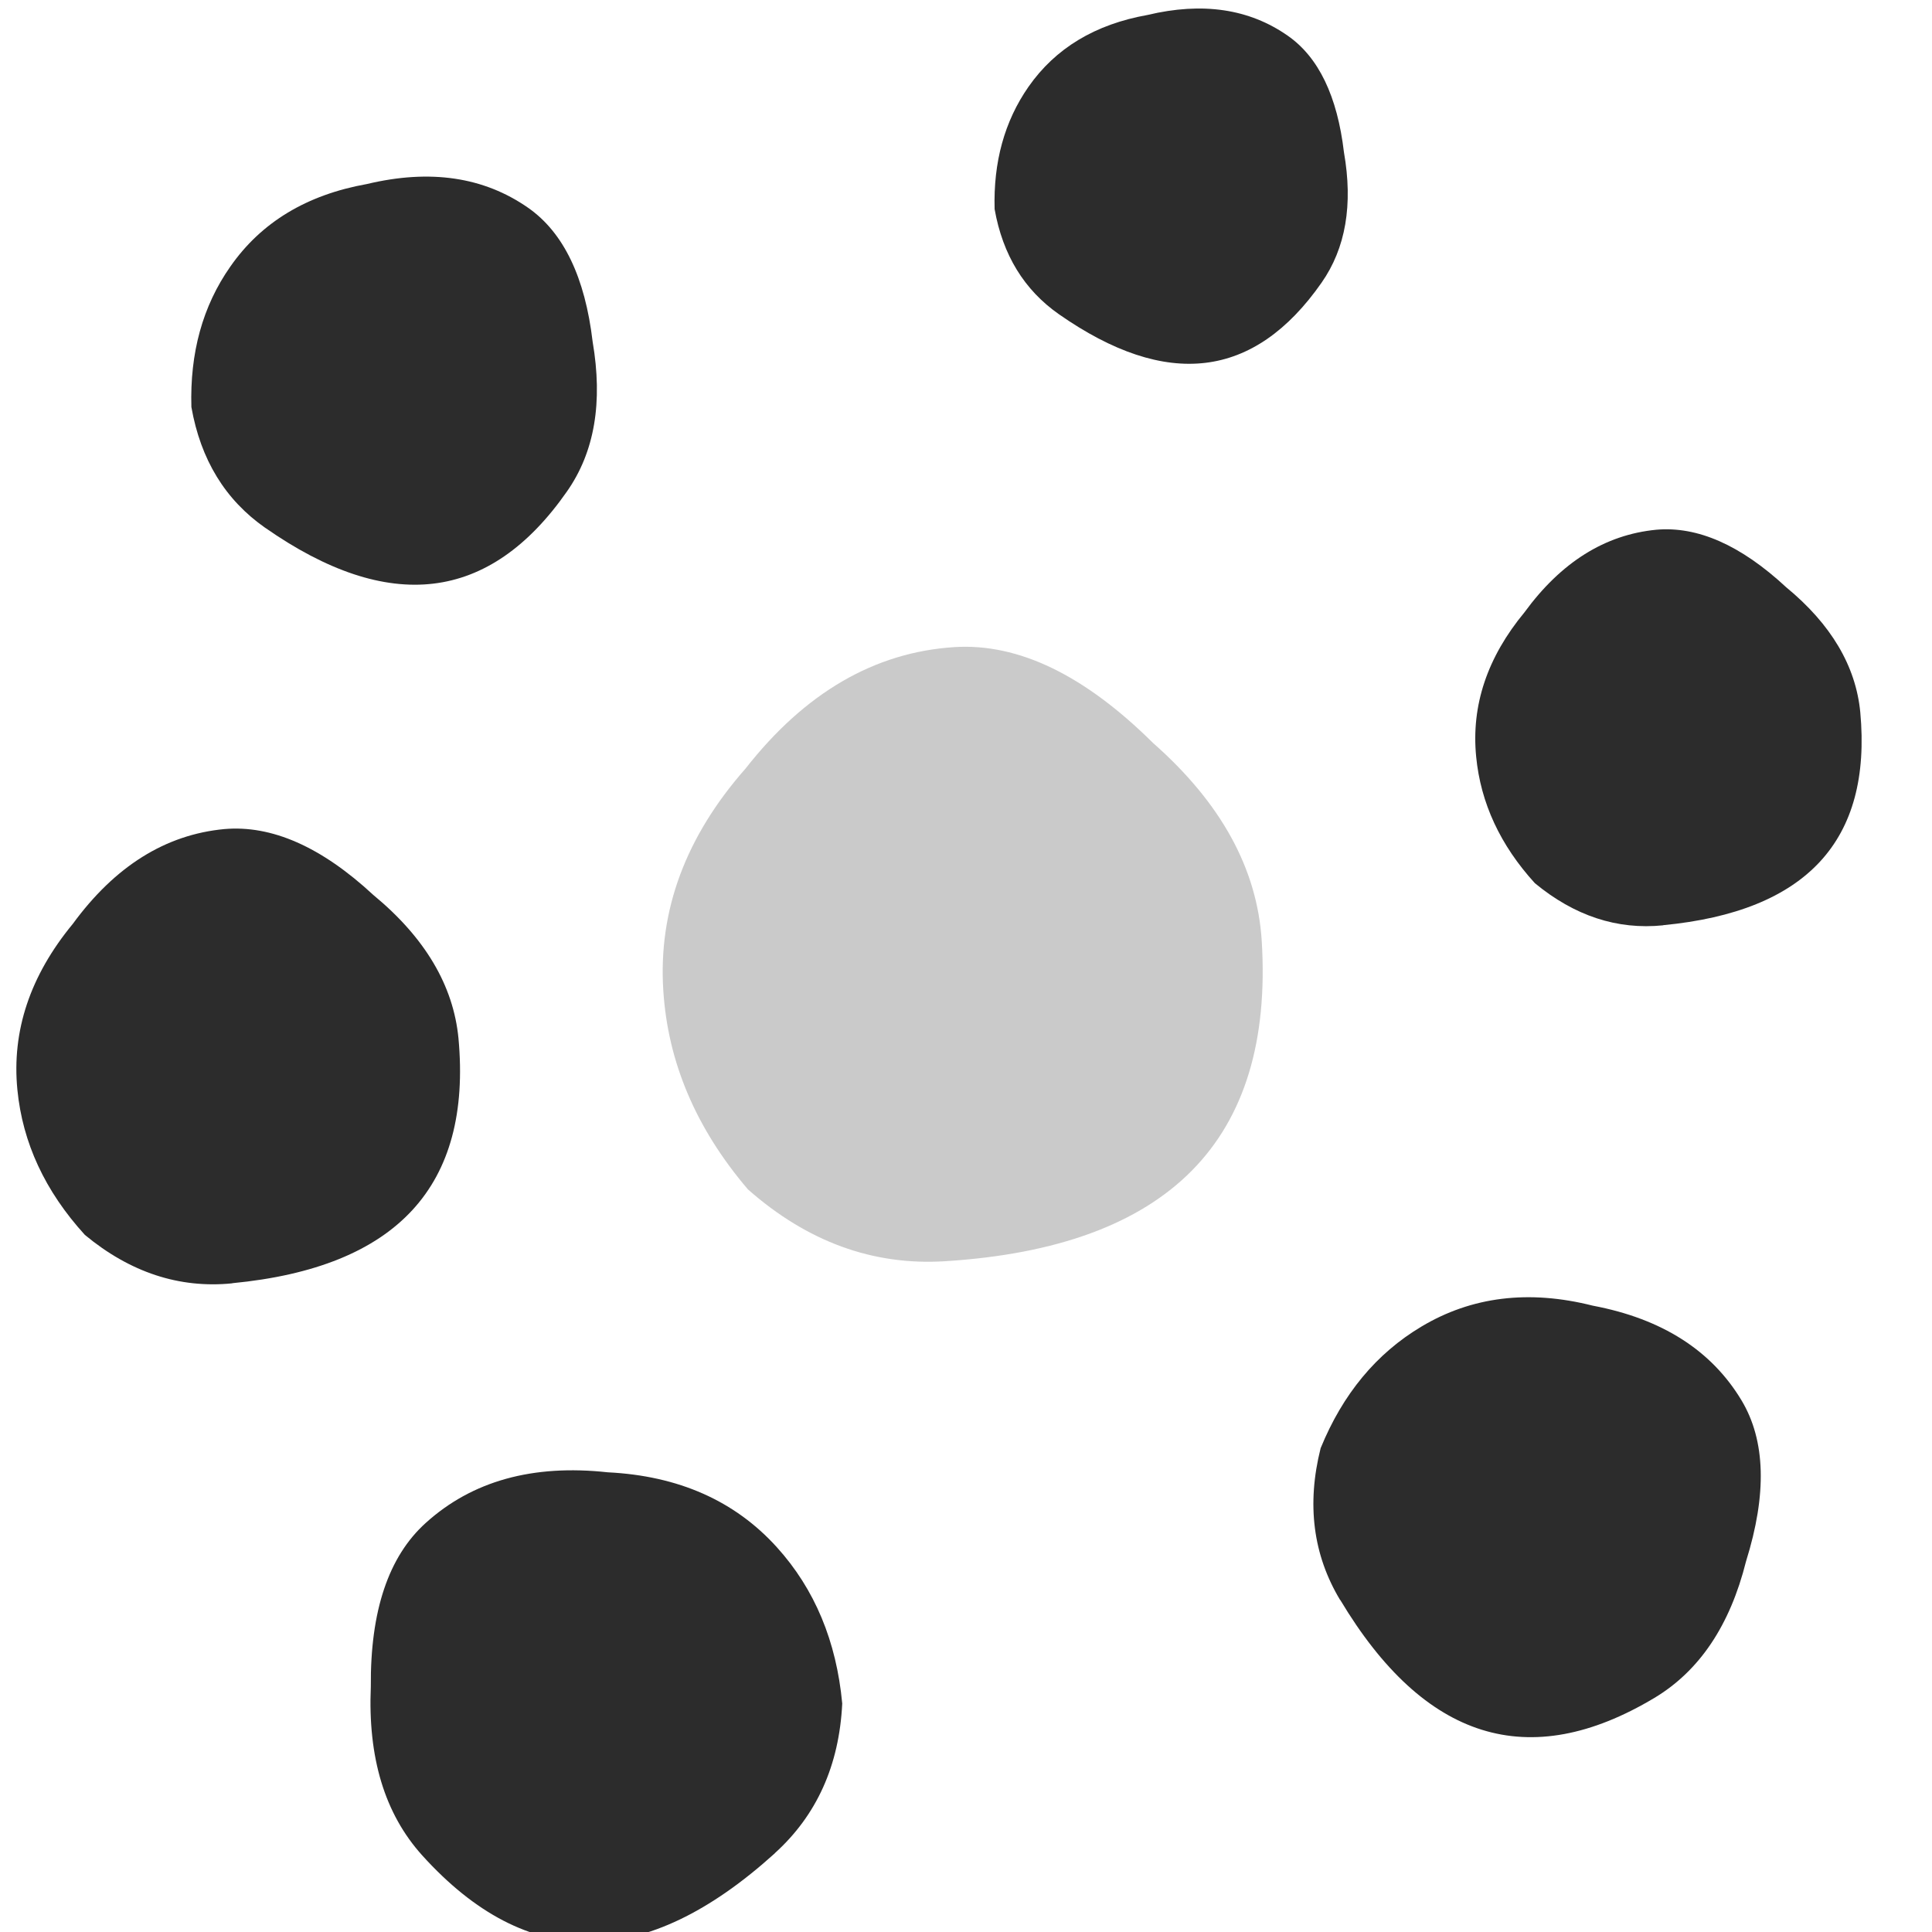
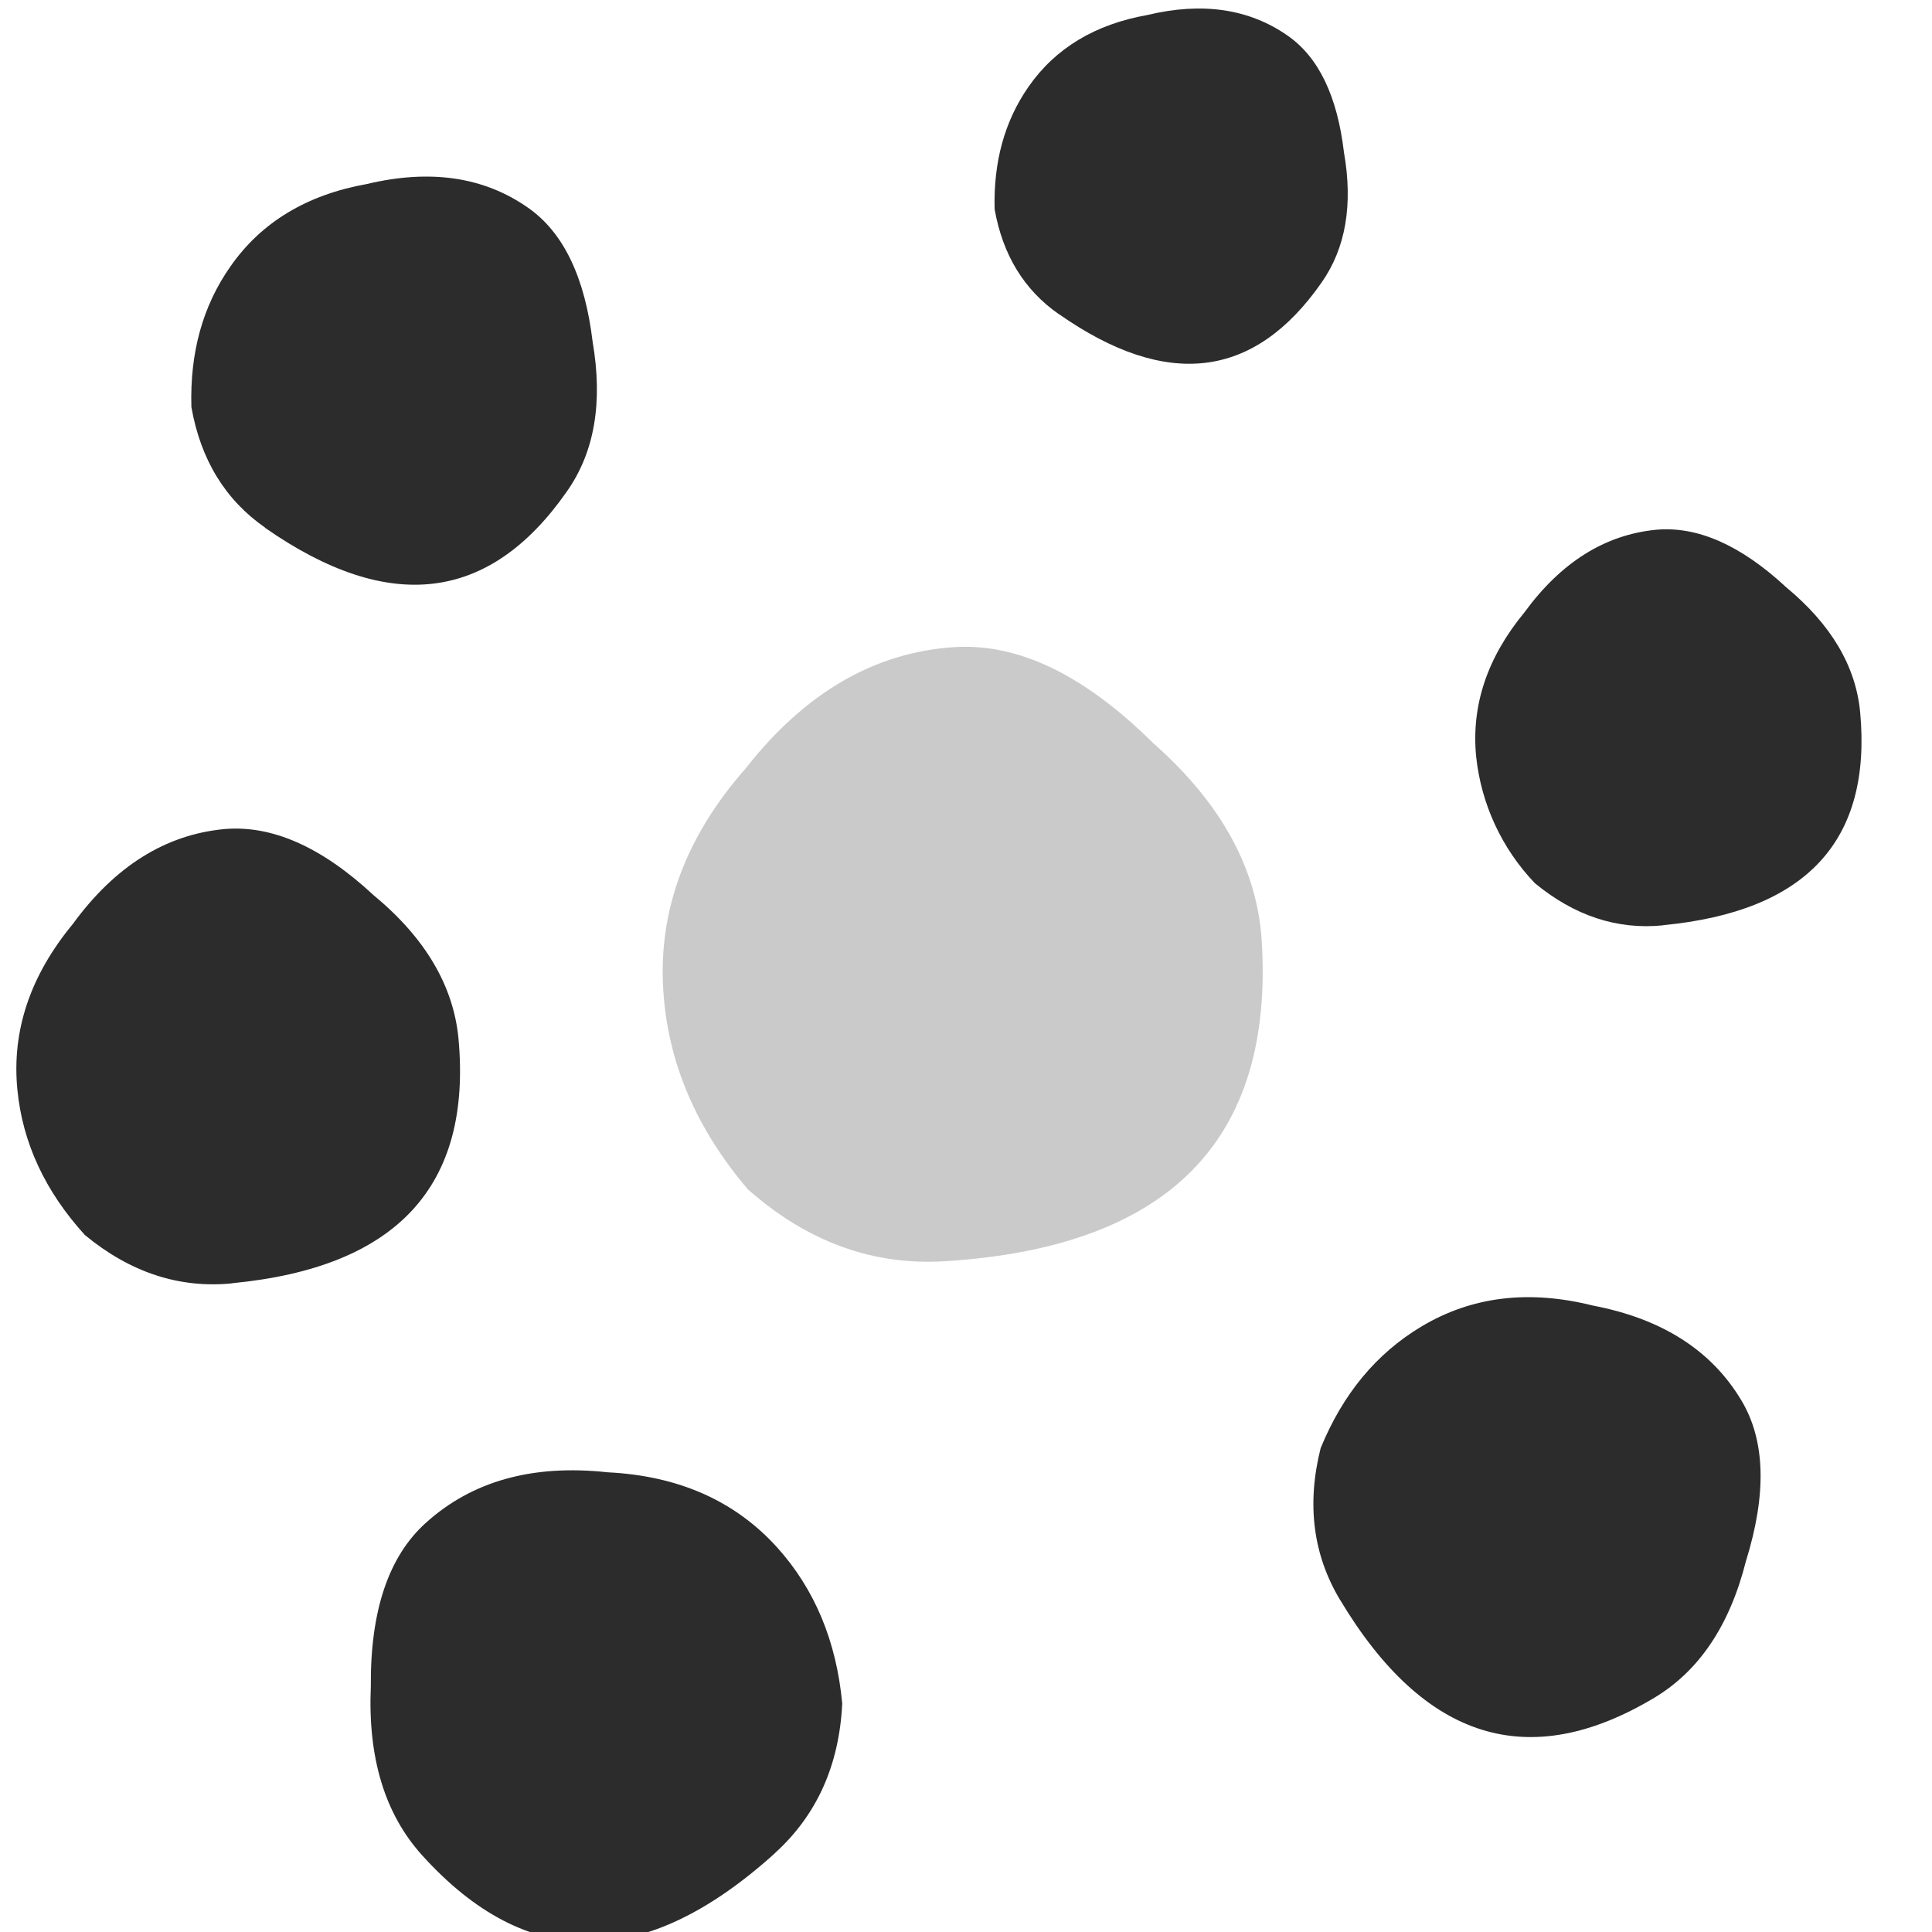
- <svg xmlns="http://www.w3.org/2000/svg" width="16" height="16" version="1.1" id="svg881">
-   <defs id="defs885" />
-   <path d="M 7.825,10.445 C 7.23,10.482 6.686,10.284 6.194,9.85 5.764,9.346 5.53,8.796 5.493,8.2 5.451,7.539 5.679,6.927 6.175,6.364 6.667,5.736 7.244,5.401 7.905,5.359 8.435,5.326 8.982,5.591 9.549,6.153 10.112,6.649 10.411,7.194 10.449,7.79 10.552,9.444 9.678,10.329 7.826,10.445 Z" style="font-style:normal;font-variant:normal;font-weight:normal;font-stretch:normal;font-size:10.583px;line-height:125%;font-family:'Amatic SC';-inkscape-font-specification:'Amatic SC';letter-spacing:0px;word-spacing:0px;fill:#2c2c2c;fill-opacity:1;stroke:none;stroke-width:8.053px;stroke-linecap:butt;stroke-linejoin:miter;stroke-opacity:1;opacity:0.25" id="path825" />
-   <path id="path832" style="font-style:normal;font-variant:normal;font-weight:normal;font-stretch:normal;font-size:10.583px;line-height:125%;font-family:'Amatic SC';-inkscape-font-specification:'Amatic SC';letter-spacing:0px;word-spacing:0px;fill:#2c2c2c;fill-opacity:1;stroke:none;stroke-width:5.43px;stroke-linecap:butt;stroke-linejoin:miter;stroke-opacity:1" d="M 2.196,4.371 C 1.866,4.14 1.662,3.808 1.585,3.371 1.572,2.924 1.677,2.536 1.908,2.207 2.164,1.84 2.541,1.613 3.039,1.524 3.563,1.399 4.007,1.465 4.374,1.721 4.667,1.926 4.845,2.296 4.908,2.83 4.993,3.329 4.926,3.742 4.694,4.072 4.054,4.988 3.221,5.087 2.195,4.37 Z" />
-   <path d="M 8.769,2.602 C 8.482,2.401 8.304,2.111 8.237,1.732 8.226,1.343 8.318,1.005 8.518,0.718 8.741,0.399 9.07,0.201 9.503,0.124 9.959,0.015 10.346,0.073 10.665,0.296 c 0.255,0.178 0.41,0.5 0.465,0.965 0.076,0.434 0.015,0.794 -0.186,1.081 C 10.387,3.139 9.662,3.226 8.769,2.602 Z" style="font-style:normal;font-variant:normal;font-weight:normal;font-stretch:normal;font-size:10.583px;line-height:125%;font-family:'Amatic SC';-inkscape-font-specification:'Amatic SC';letter-spacing:0px;word-spacing:0px;fill:#2c2c2c;fill-opacity:1;stroke:none;stroke-width:5.248px;stroke-linecap:butt;stroke-linejoin:miter;stroke-opacity:1" id="path834" />
-   <path id="path836" style="font-style:normal;font-variant:normal;font-weight:normal;font-stretch:normal;font-size:10.583px;line-height:125%;font-family:'Amatic SC';-inkscape-font-specification:'Amatic SC';letter-spacing:0px;word-spacing:0px;fill:#2c2c2c;fill-opacity:1;stroke:none;stroke-width:5.186px;stroke-linecap:butt;stroke-linejoin:miter;stroke-opacity:1" d="m 13.774,7.663 c -0.382,0.039 -0.736,-0.079 -1.063,-0.349 -0.287,-0.315 -0.449,-0.665 -0.486,-1.047 -0.042,-0.425 0.092,-0.824 0.4,-1.196 0.303,-0.415 0.667,-0.643 1.092,-0.684 0.34,-0.03 0.698,0.126 1.075,0.476 0.373,0.307 0.577,0.653 0.614,1.035 0.098,1.062 -0.443,1.65 -1.632,1.764 z" />
-   <path d="m 11.098,13.25 c -0.224,-0.373 -0.278,-0.792 -0.161,-1.257 0.183,-0.448 0.461,-0.784 0.835,-1.007 0.415,-0.248 0.888,-0.307 1.419,-0.173 0.572,0.108 0.983,0.37 1.232,0.785 0.199,0.332 0.211,0.776 0.037,1.332 -0.133,0.531 -0.386,0.908 -0.76,1.132 -1.038,0.621 -1.904,0.351 -2.6,-0.811 z" style="font-style:normal;font-variant:normal;font-weight:normal;font-stretch:normal;font-size:10.583px;line-height:125%;font-family:'Amatic SC';-inkscape-font-specification:'Amatic SC';letter-spacing:0px;word-spacing:0px;fill:#2c2c2c;fill-opacity:1;stroke:none;stroke-width:5.877px;stroke-linecap:butt;stroke-linejoin:miter;stroke-opacity:1" id="path838" />
-   <path id="path840" style="font-style:normal;font-variant:normal;font-weight:normal;font-stretch:normal;font-size:10.583px;line-height:125%;font-family:'Amatic SC';-inkscape-font-specification:'Amatic SC';letter-spacing:0px;word-spacing:0px;fill:#2c2c2c;fill-opacity:1;stroke:none;stroke-width:6.301px;stroke-linecap:butt;stroke-linejoin:miter;stroke-opacity:1" d="M 6.417,15.347 C 6.763,15.034 6.95,14.621 6.975,14.108 6.927,13.592 6.747,13.16 6.434,12.814 6.086,12.429 5.619,12.222 5.033,12.193 c -0.621,-0.068 -1.124,0.072 -1.508,0.42 -0.308,0.278 -0.459,0.73 -0.454,1.354 -0.025,0.586 0.113,1.052 0.426,1.399 0.87,0.962 1.843,0.956 2.92,-0.018 z" />
-   <path id="path1950" style="font-style:normal;font-variant:normal;font-weight:normal;font-stretch:normal;font-size:10.583px;line-height:125%;font-family:'Amatic SC';-inkscape-font-specification:'Amatic SC';letter-spacing:0px;word-spacing:0px;fill:#2c2c2c;fill-opacity:1;stroke:none;stroke-width:5.186px;stroke-linecap:butt;stroke-linejoin:miter;stroke-opacity:1" d="M 1.923,10.628 C 1.485,10.672 1.077,10.537 0.703,10.227 0.373,9.865 0.187,9.464 0.144,9.025 0.096,8.537 0.25,8.079 0.603,7.651 0.952,7.174 1.37,6.912 1.858,6.866 c 0.39,-0.034 0.802,0.145 1.234,0.546 0.428,0.353 0.663,0.75 0.705,1.188 C 3.909,9.821 3.289,10.496 1.923,10.627 Z" />
+ <svg xmlns="http://www.w3.org/2000/svg" width="16" height="16">
+   <path d="M7.825 10.445c-.595.037-1.139-.16-1.631-.595-.43-.504-.664-1.054-.701-1.65-.042-.661.186-1.273.682-1.836.492-.628 1.069-.963 1.73-1.005.53-.033 1.077.232 1.644.794.563.496.862 1.041.9 1.637.103 1.654-.77 2.539-2.623 2.655Z" style="font-style:normal;font-variant:normal;font-weight:400;font-stretch:normal;font-size:10.583px;line-height:125%;font-family:'Amatic SC';-inkscape-font-specification:'Amatic SC';letter-spacing:0;word-spacing:0;fill:#2c2c2c;fill-opacity:1;stroke:none;stroke-width:8.053px;stroke-linecap:butt;stroke-linejoin:miter;stroke-opacity:1;opacity:.25" />
+   <path style="font-style:normal;font-variant:normal;font-weight:400;font-stretch:normal;font-size:10.583px;line-height:125%;font-family:'Amatic SC';-inkscape-font-specification:'Amatic SC';letter-spacing:0;word-spacing:0;fill:#2c2c2c;fill-opacity:1;stroke:none;stroke-width:5.43px;stroke-linecap:butt;stroke-linejoin:miter;stroke-opacity:1" d="M2.196 4.37c-.33-.23-.534-.562-.611-.999-.013-.447.092-.835.323-1.164.256-.367.633-.594 1.13-.683.525-.125.97-.06 1.336.197.293.205.47.575.534 1.11.085.498.018.911-.214 1.24-.64.917-1.473 1.016-2.499.3Z" />
+   <path d="M8.769 2.602c-.287-.2-.465-.49-.532-.87-.01-.389.081-.727.281-1.014.223-.32.552-.517.985-.594.456-.109.843-.051 1.162.172.255.178.41.5.465.965.076.434.015.794-.186 1.08-.557.798-1.282.885-2.175.26Z" style="font-style:normal;font-variant:normal;font-weight:400;font-stretch:normal;font-size:10.583px;line-height:125%;font-family:'Amatic SC';-inkscape-font-specification:'Amatic SC';letter-spacing:0;word-spacing:0;fill:#2c2c2c;fill-opacity:1;stroke:none;stroke-width:5.248px;stroke-linecap:butt;stroke-linejoin:miter;stroke-opacity:1" />
+   <path style="font-style:normal;font-variant:normal;font-weight:400;font-stretch:normal;font-size:10.583px;line-height:125%;font-family:'Amatic SC';-inkscape-font-specification:'Amatic SC';letter-spacing:0;word-spacing:0;fill:#2c2c2c;fill-opacity:1;stroke:none;stroke-width:5.186px;stroke-linecap:butt;stroke-linejoin:miter;stroke-opacity:1" d="M13.774 7.663c-.382.039-.737-.08-1.063-.349a1.789 1.789 0 0 1-.486-1.047c-.042-.425.092-.823.4-1.196.303-.415.667-.643 1.092-.684.34-.03.698.126 1.075.476.372.308.577.653.613 1.035.098 1.062-.442 1.65-1.632 1.764z" />
+   <path d="M11.098 13.25c-.224-.373-.278-.792-.161-1.257.183-.447.46-.783.834-1.007.416-.249.888-.307 1.42-.174.572.109.982.37 1.23.785.2.333.211.776.038 1.332-.134.53-.386.908-.76 1.132-1.038.621-1.904.351-2.6-.81z" style="font-style:normal;font-variant:normal;font-weight:400;font-stretch:normal;font-size:10.583px;line-height:125%;font-family:'Amatic SC';-inkscape-font-specification:'Amatic SC';letter-spacing:0;word-spacing:0;fill:#2c2c2c;fill-opacity:1;stroke:none;stroke-width:5.877px;stroke-linecap:butt;stroke-linejoin:miter;stroke-opacity:1" />
+   <path style="font-style:normal;font-variant:normal;font-weight:400;font-stretch:normal;font-size:10.583px;line-height:125%;font-family:'Amatic SC';-inkscape-font-specification:'Amatic SC';letter-spacing:0;word-spacing:0;fill:#2c2c2c;fill-opacity:1;stroke:none;stroke-width:6.301px;stroke-linecap:butt;stroke-linejoin:miter;stroke-opacity:1" d="M6.417 15.347c.346-.313.533-.726.558-1.239-.048-.516-.228-.948-.54-1.294-.349-.385-.816-.592-1.402-.621-.621-.068-1.124.072-1.508.42-.308.278-.459.73-.454 1.354-.025.586.113 1.053.426 1.399.87.961 1.843.955 2.92-.018z" />
+   <path style="font-style:normal;font-variant:normal;font-weight:400;font-stretch:normal;font-size:10.583px;line-height:125%;font-family:'Amatic SC';-inkscape-font-specification:'Amatic SC';letter-spacing:0;word-spacing:0;fill:#2c2c2c;fill-opacity:1;stroke:none;stroke-width:5.186px;stroke-linecap:butt;stroke-linejoin:miter;stroke-opacity:1" d="M1.923 10.628c-.438.044-.846-.091-1.22-.4-.33-.363-.516-.764-.559-1.203-.048-.488.106-.946.46-1.374.348-.477.766-.739 1.254-.785.39-.034.802.144 1.234.546.428.353.663.75.705 1.189.112 1.22-.508 1.895-1.874 2.026Z" />
</svg>
